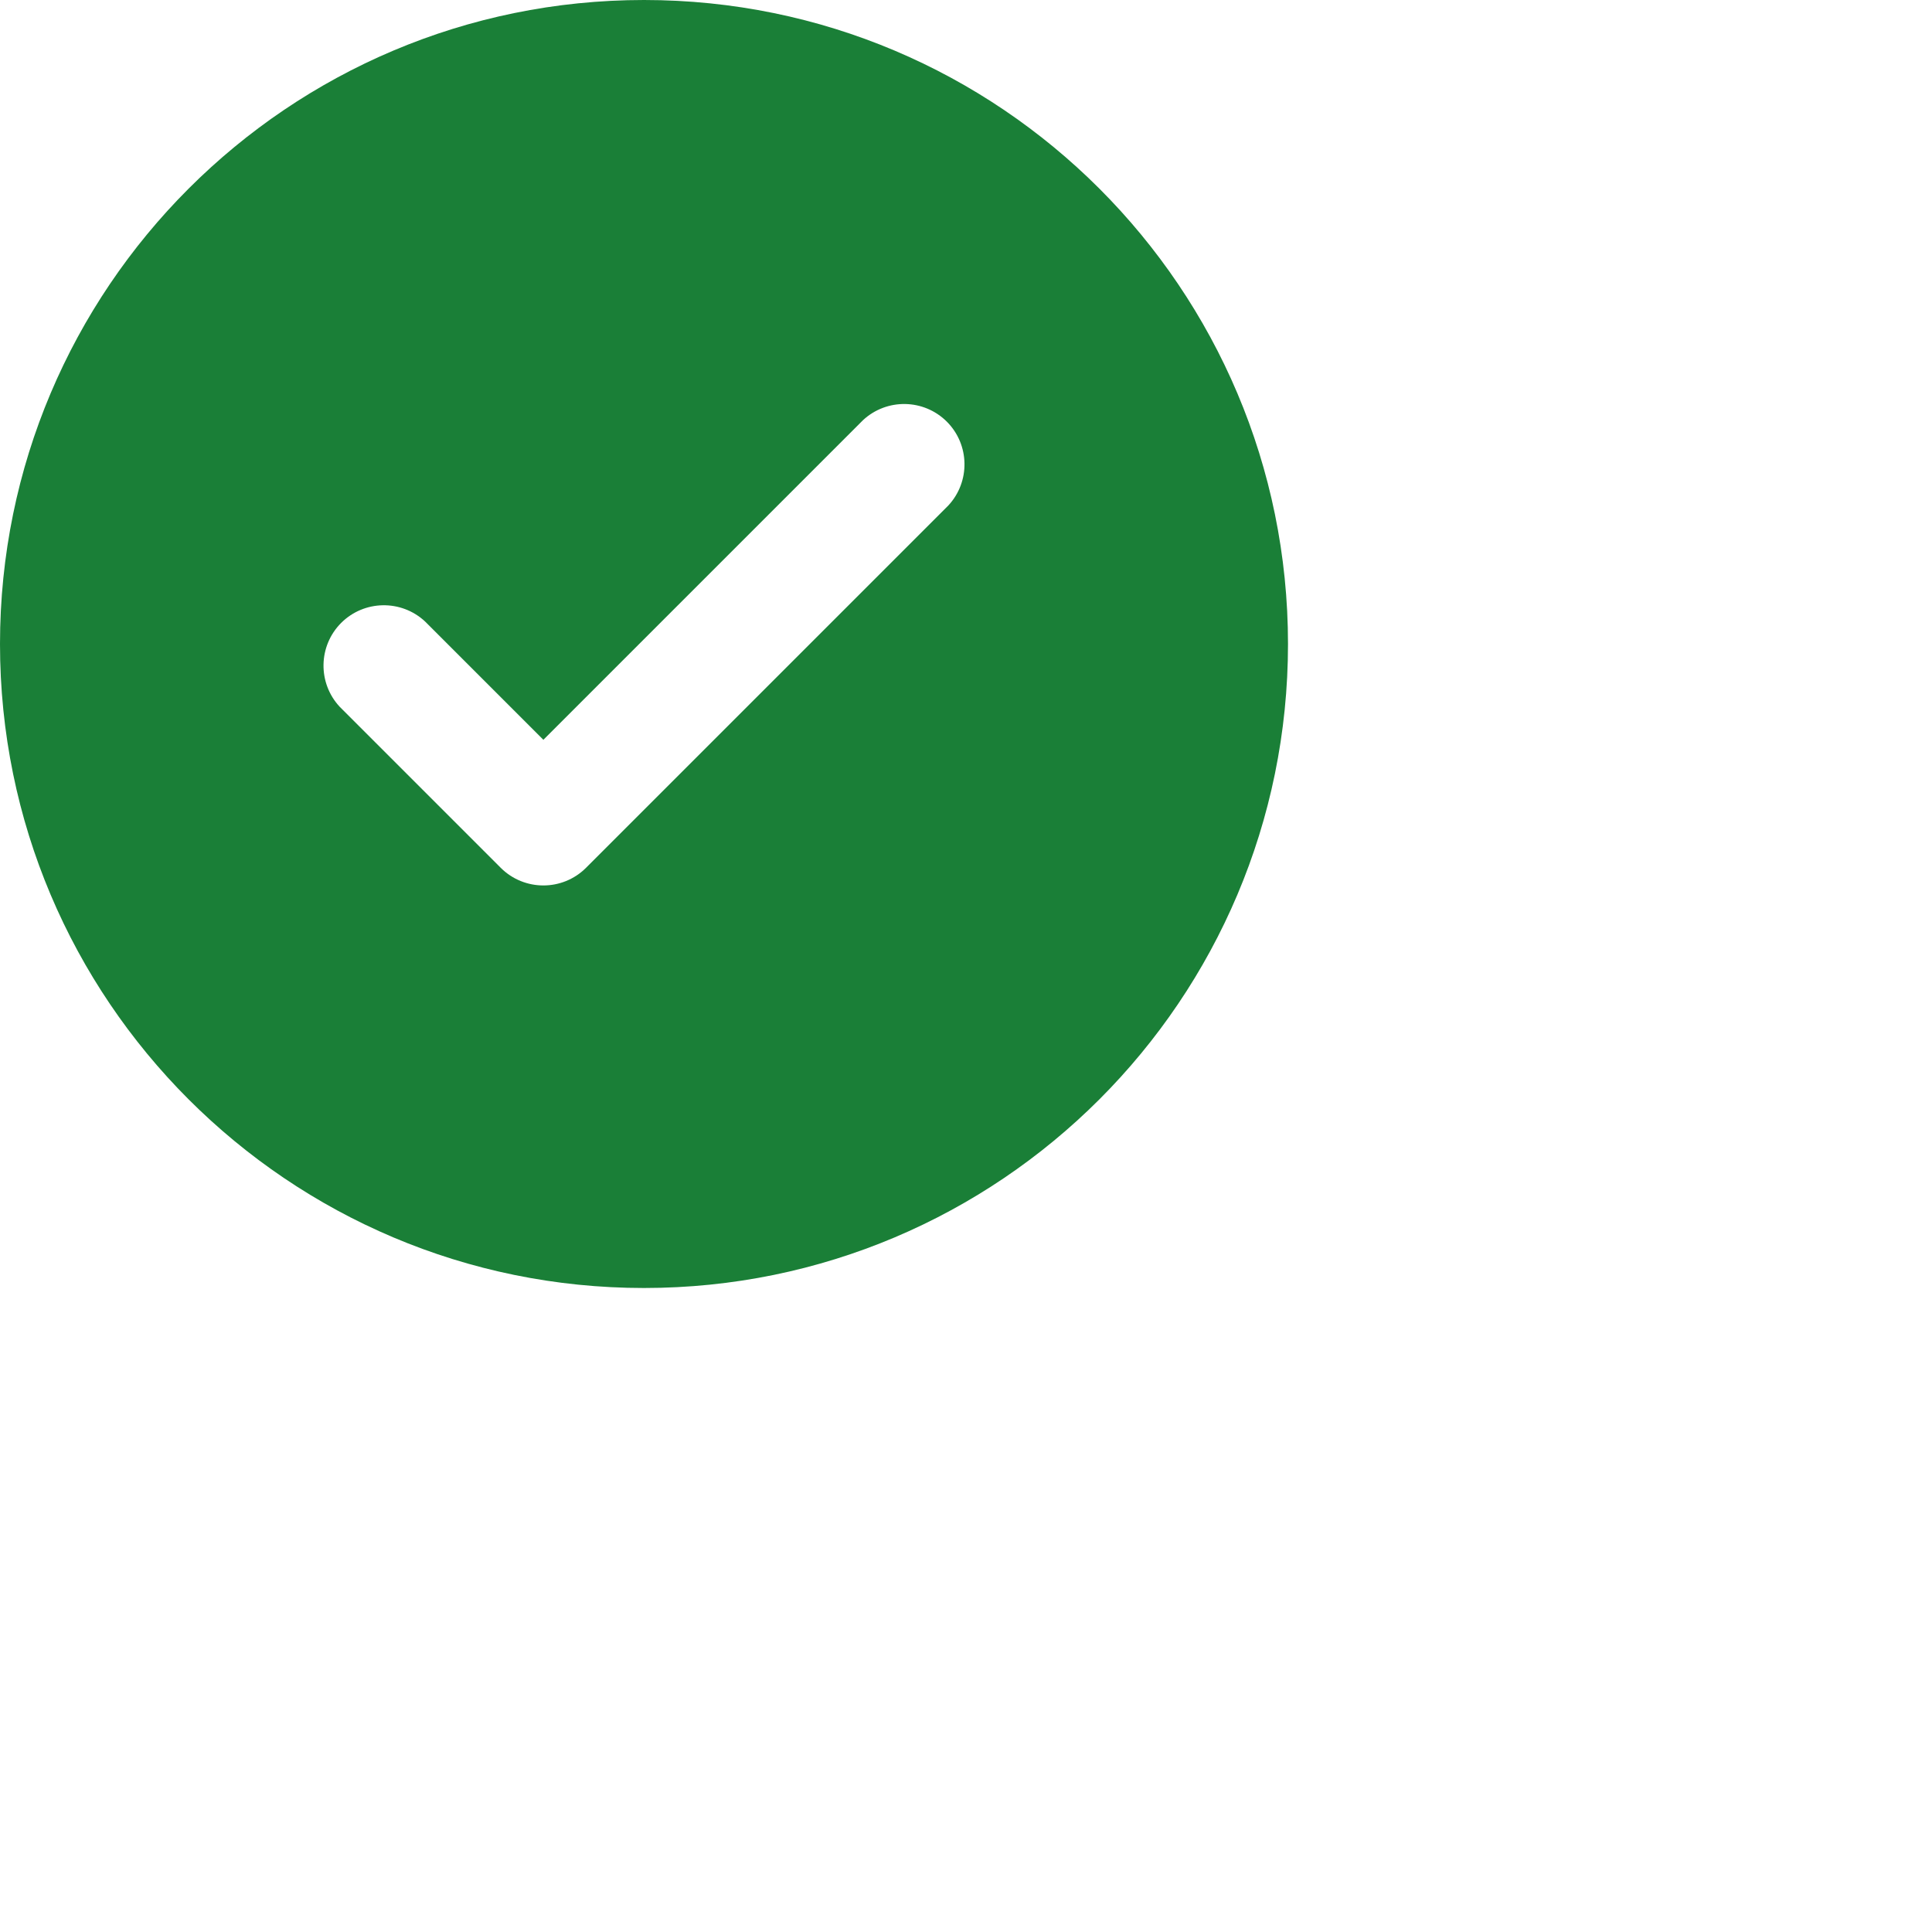
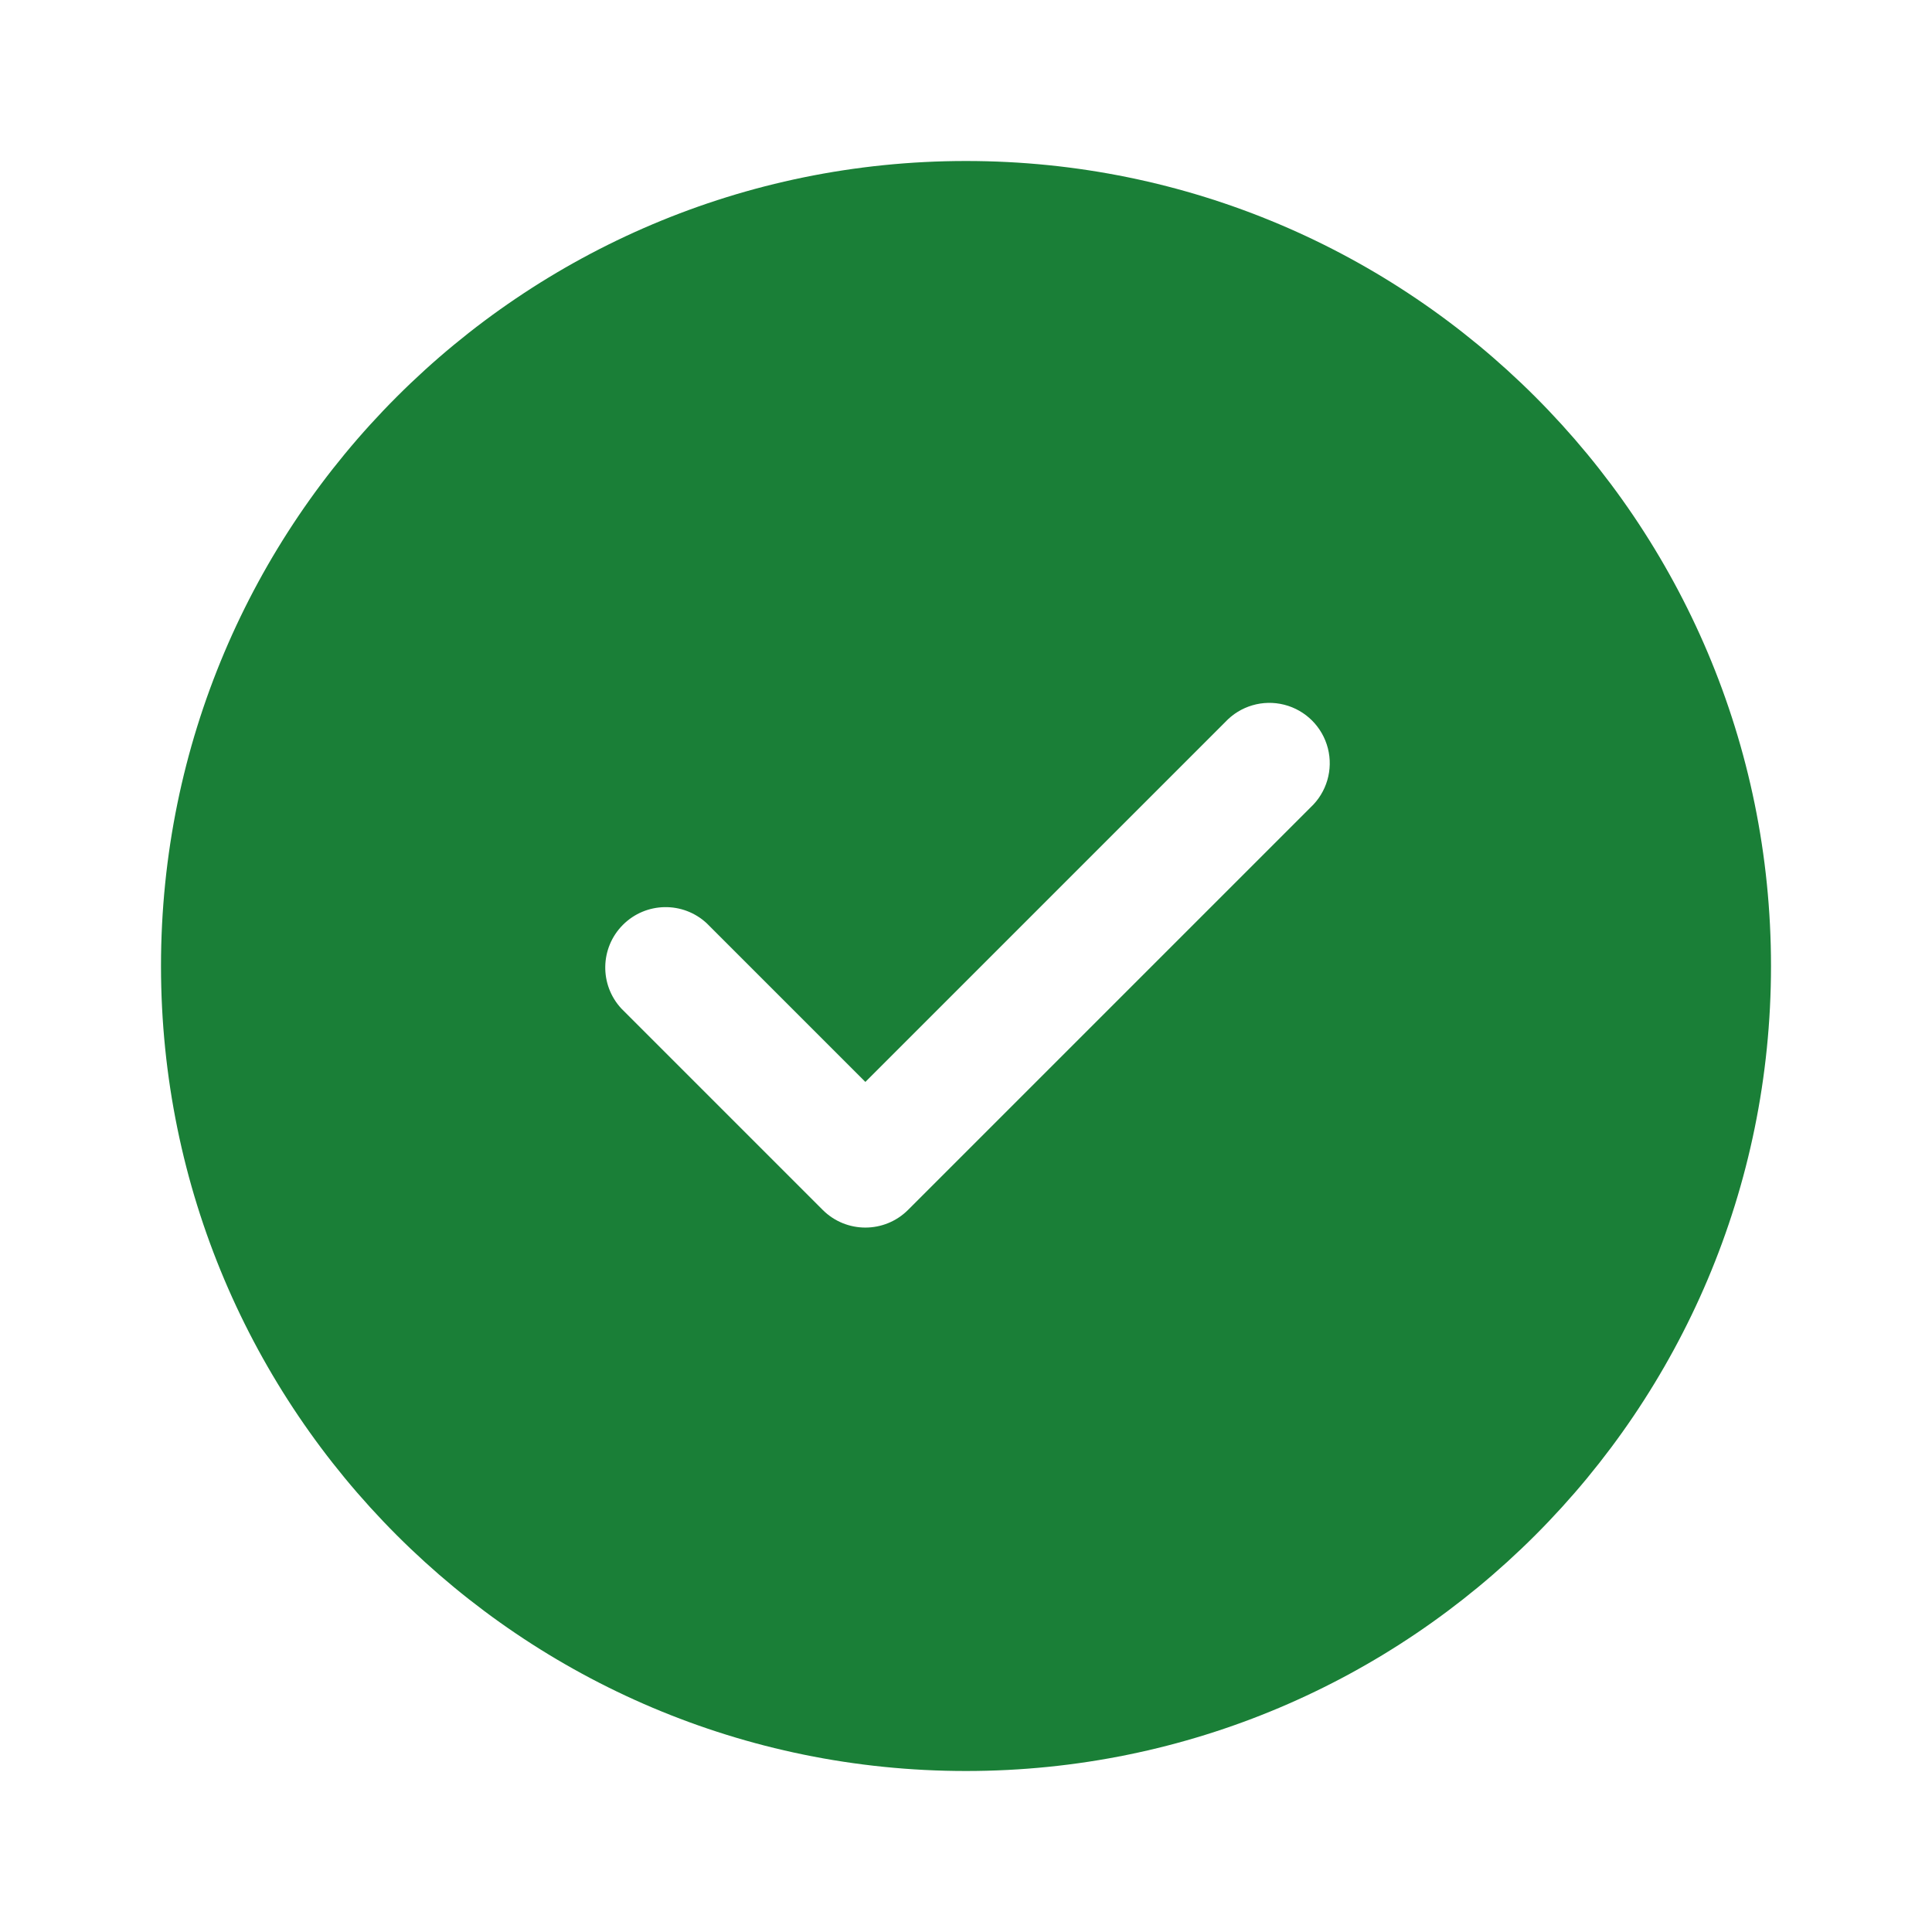
- <svg xmlns="http://www.w3.org/2000/svg" width="16" height="16" viewBox="0 0 24 24" fill="#1a7f37" style="margin-left: 0px; margin-top: 0px;">
-   <path d="M8 16A8 8 0 1 1 8 0a8 8 0 0 1 0 16Zm3.78-9.72a.751.751 0 0 0-.018-1.042.751.751 0 0 0-1.042-.018L6.75 9.19 5.28 7.72a.751.751 0 0 0-1.042.018.751.751 0 0 0-.018 1.042l2 2a.75.75 0 0 0 1.06 0Z" />
+ <svg xmlns="http://www.w3.org/2000/svg" width="16" height="16" fill="#1a7f37" viewBox="0 0 24 24">
+   <path d="M12 2c5.523 0 10 4.477 10 10s-4.477 10-10 10S2 17.523 2 12 6.477 2 12 2Zm3.22 6.97-4.47 4.47-1.97-1.97a.75.75 0 0 0-1.06 1.06l2.5 2.5a.75.75 0 0 0 1.06 0l5-5a.75.75 0 1 0-1.06-1.06Z" />
</svg>
